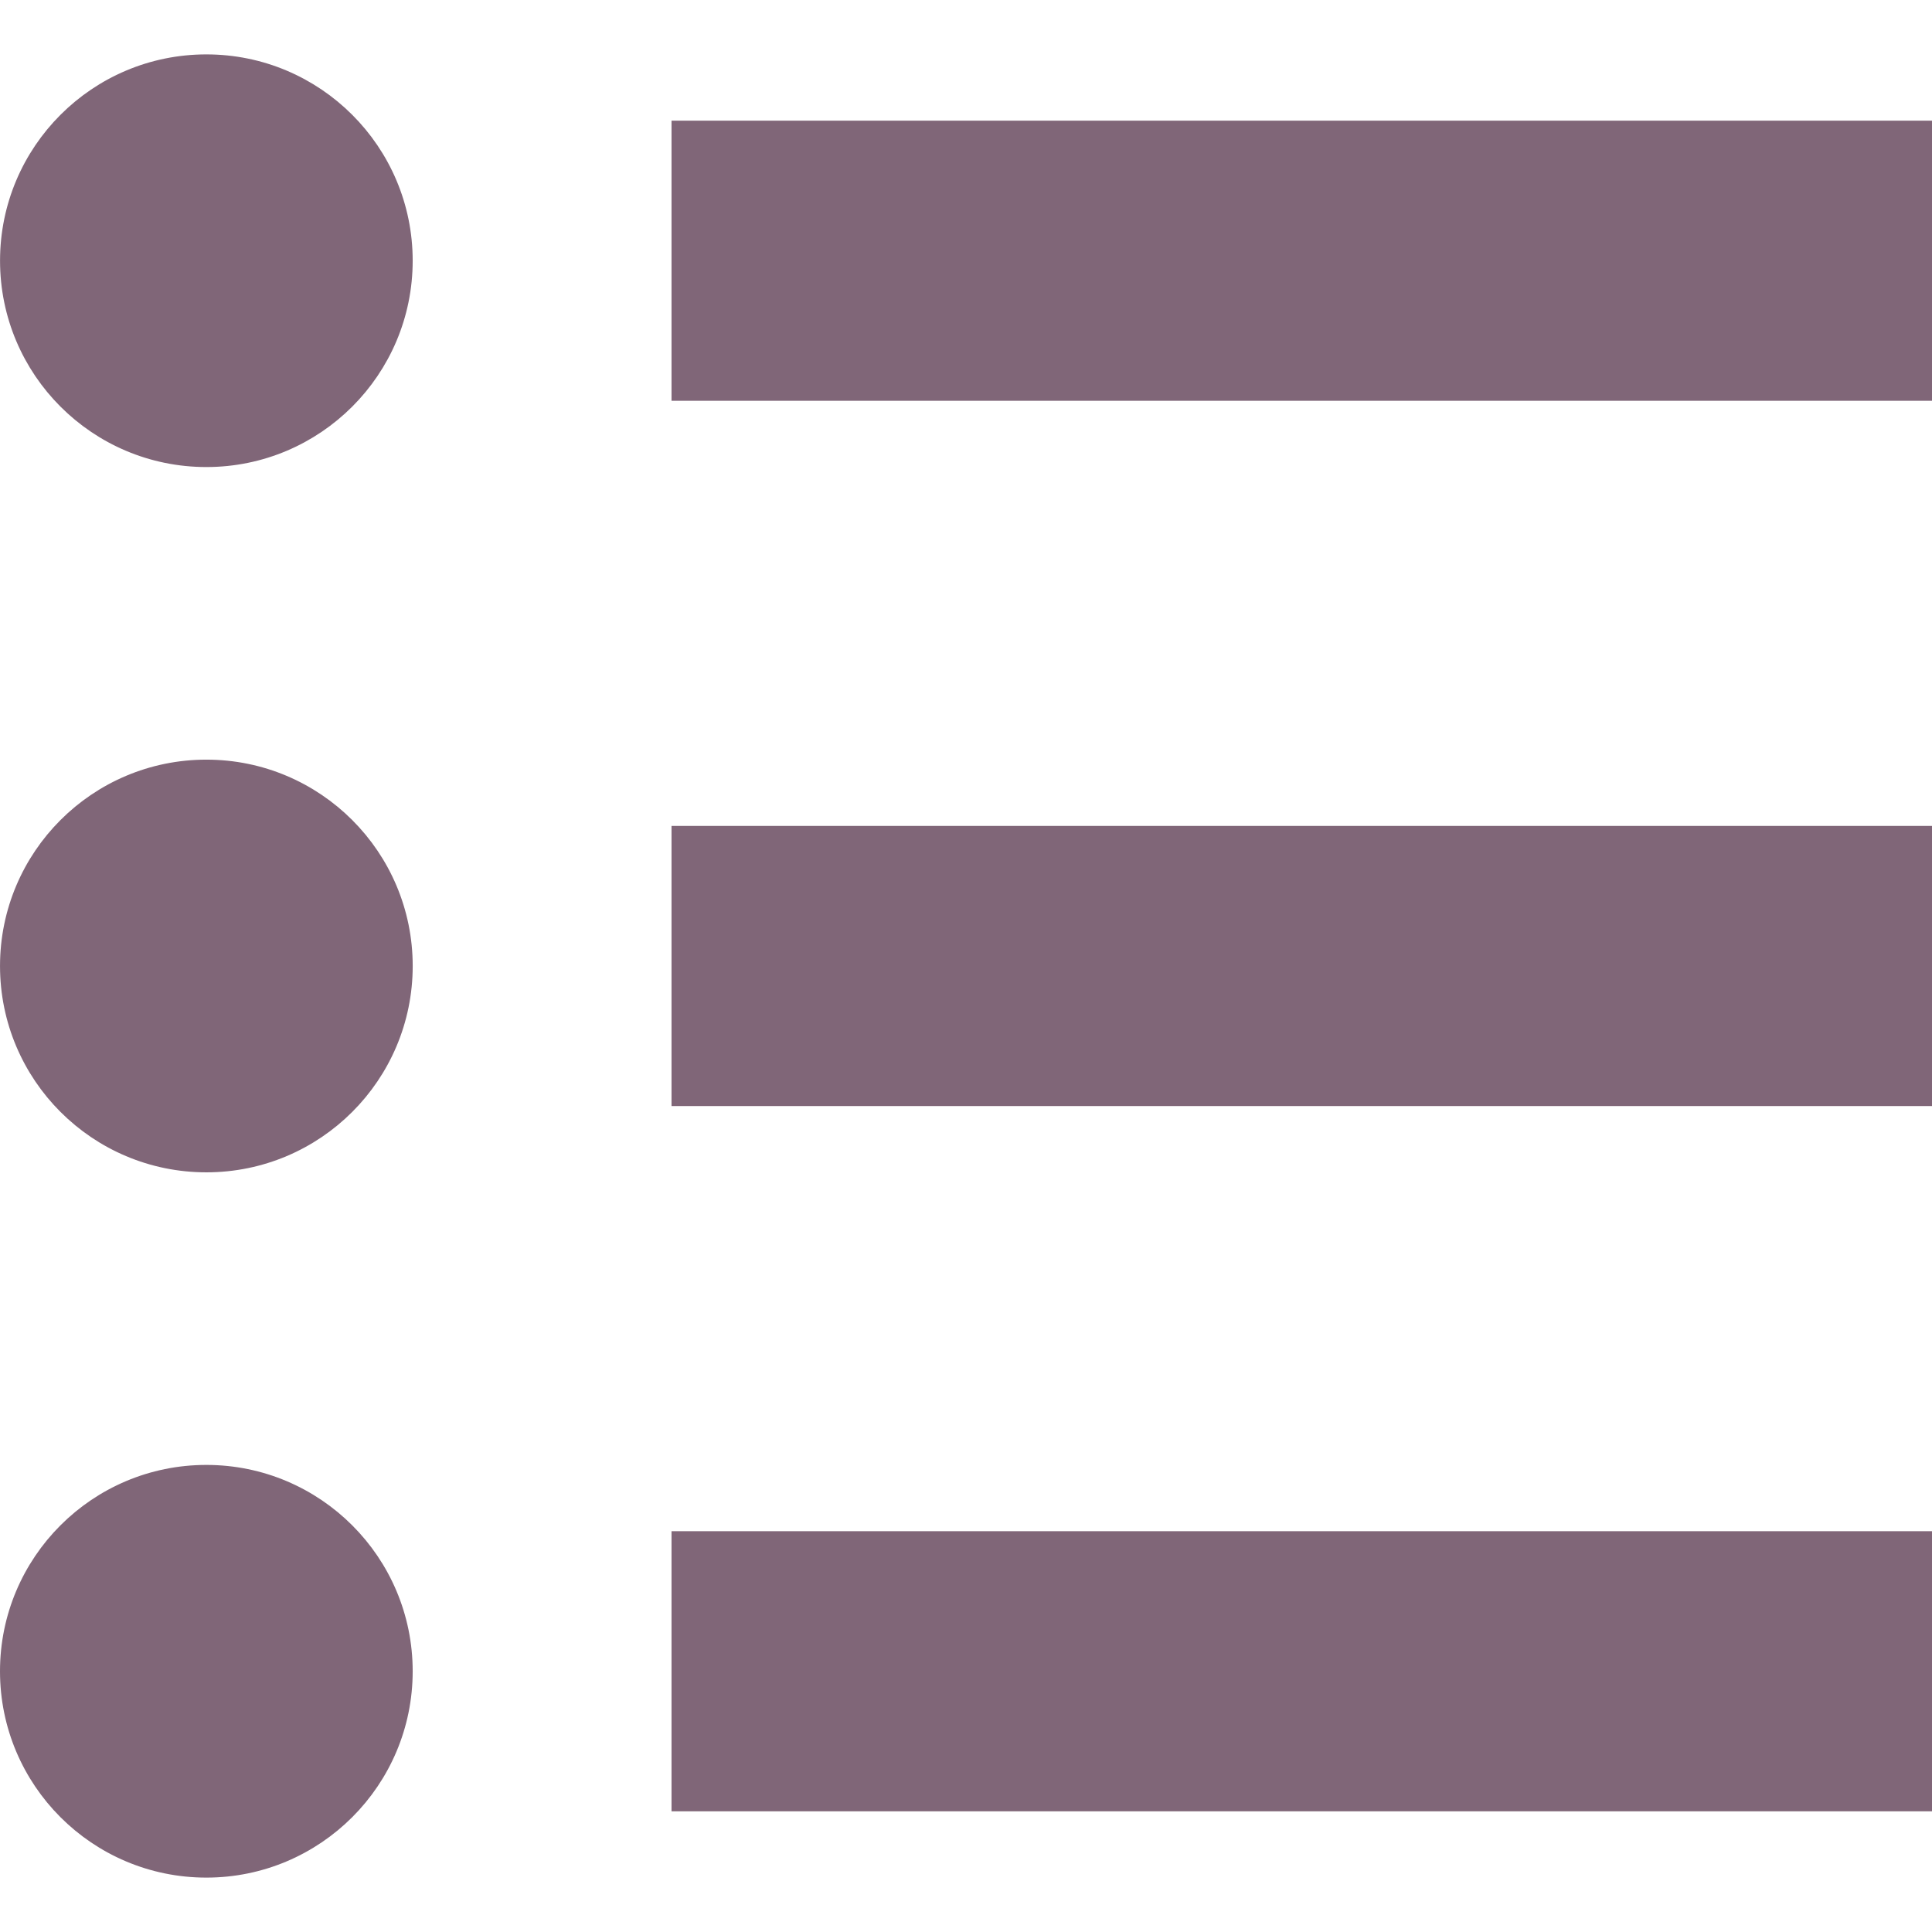
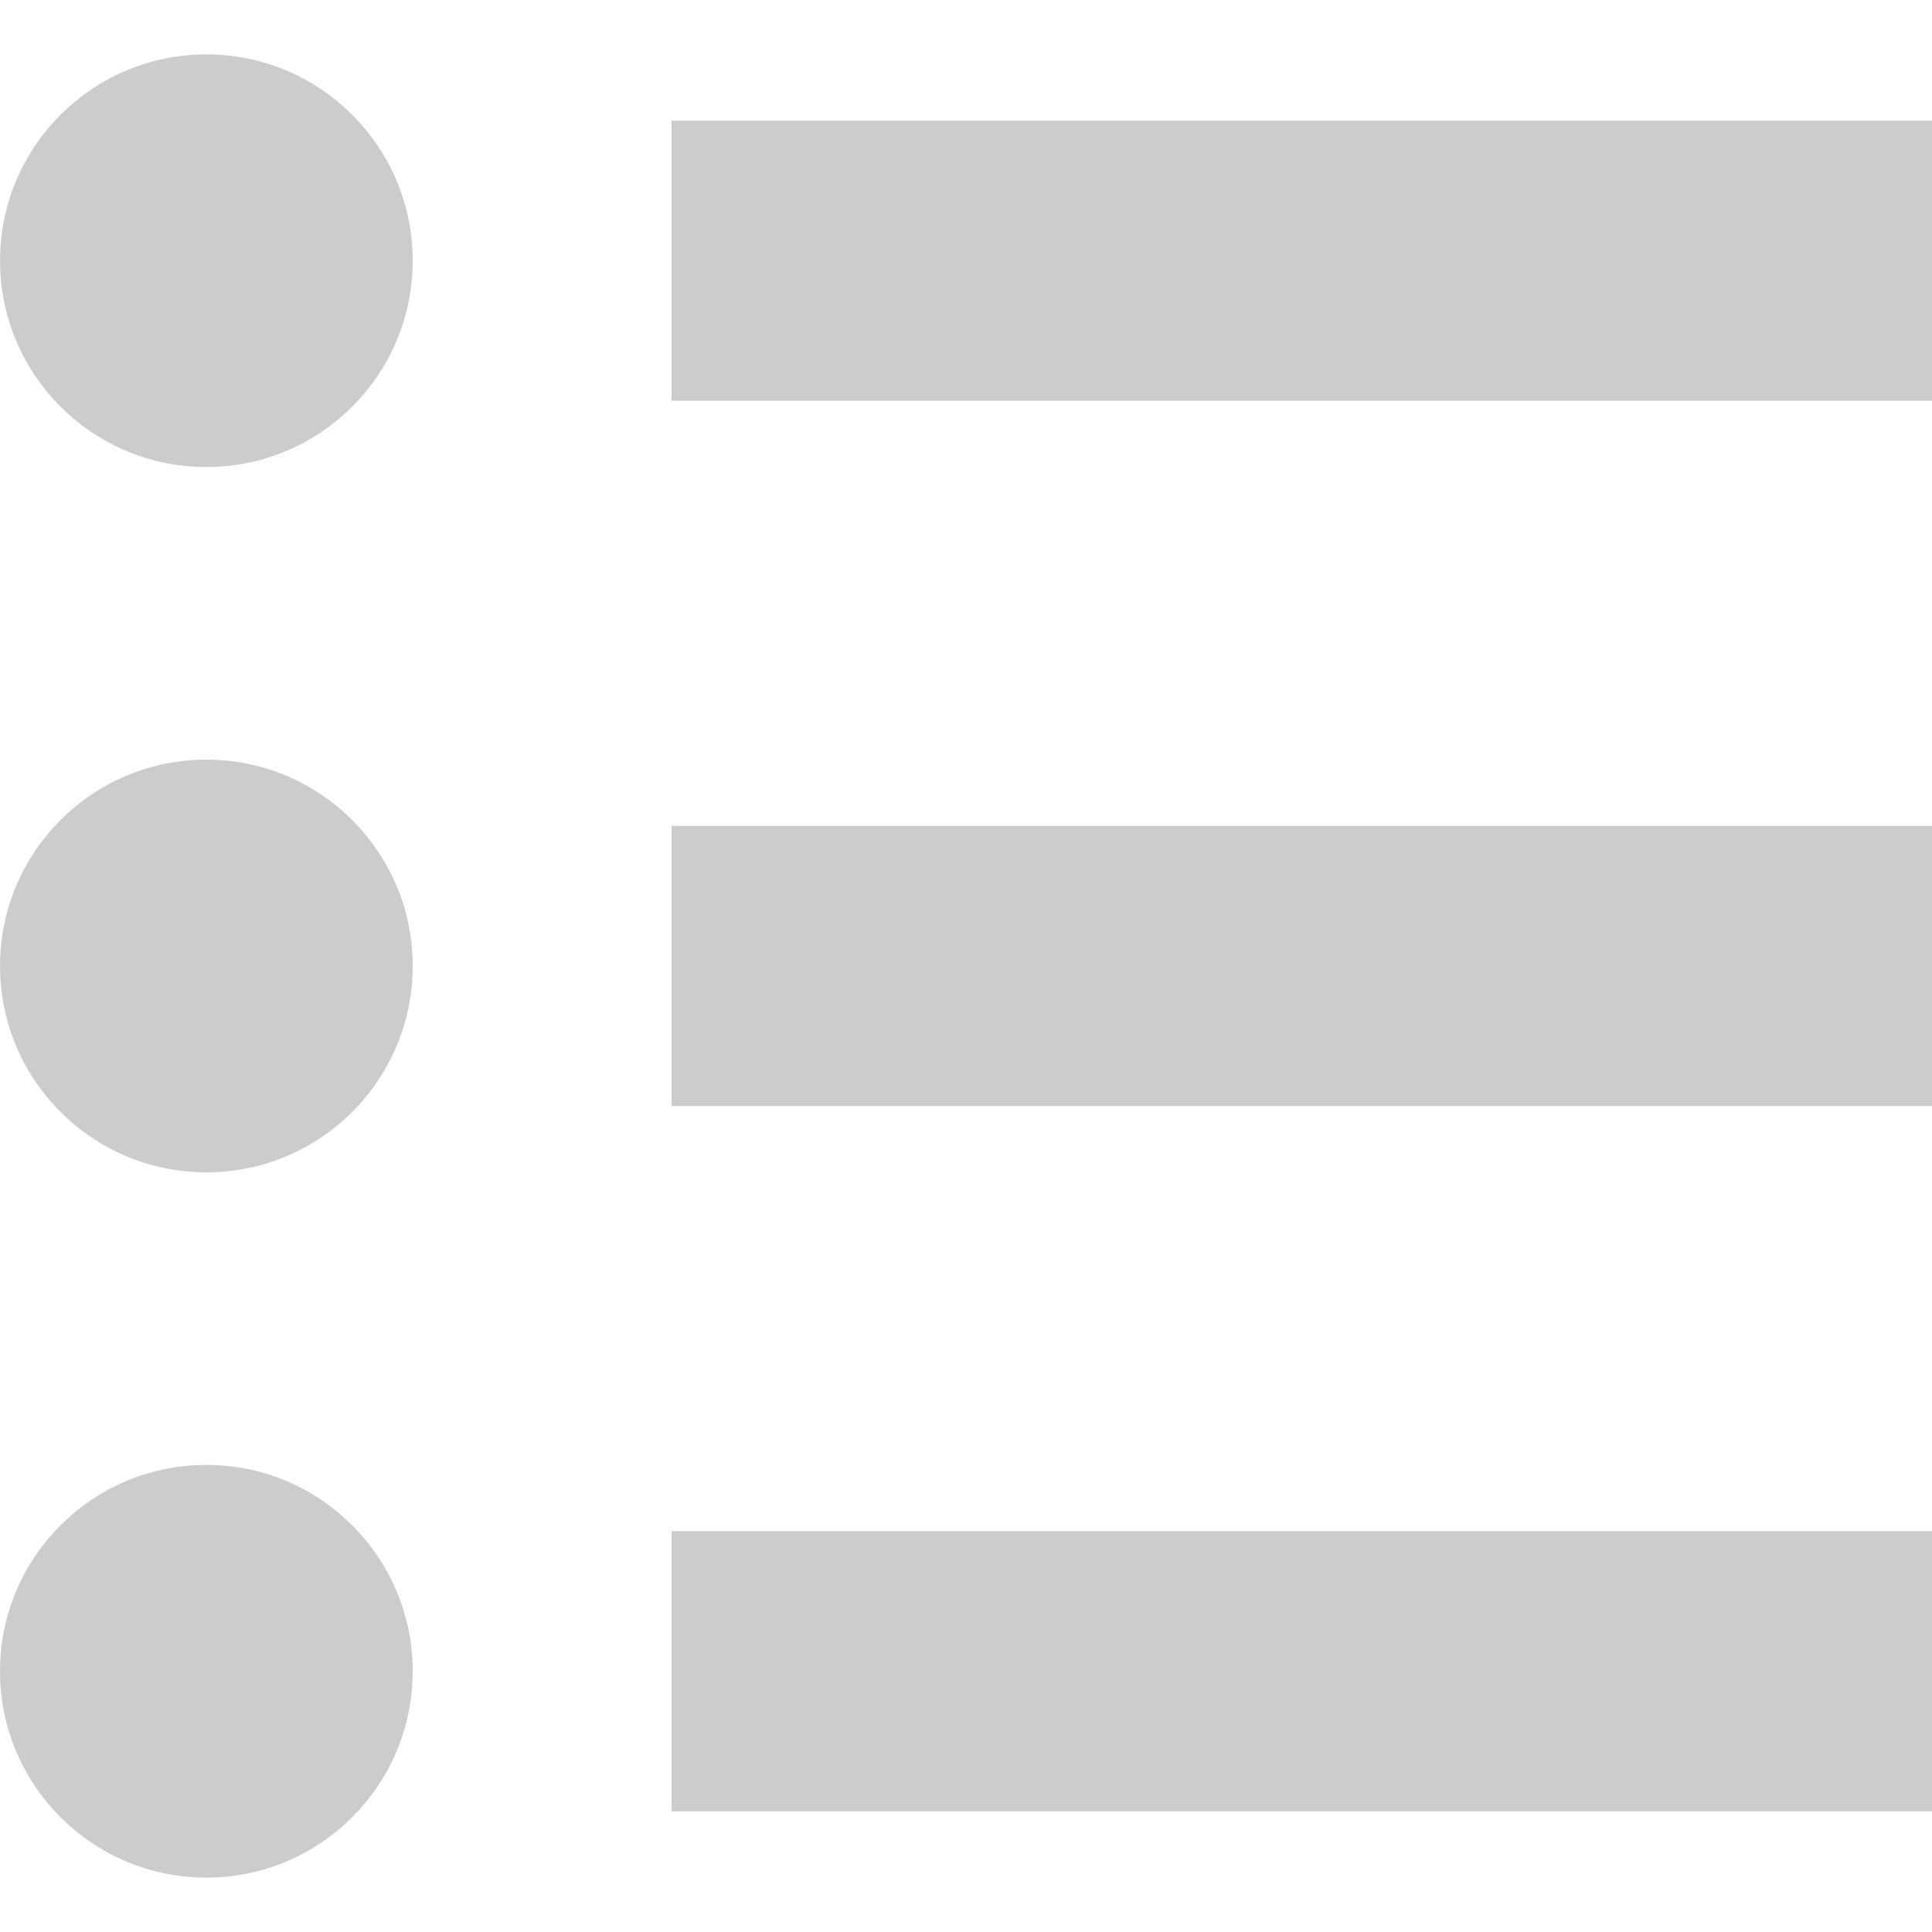
<svg xmlns="http://www.w3.org/2000/svg" height="128px" id="Layer_1" style="enable-background:new 0 0 128 128;" version="1.1" viewBox="0 0 128 128" width="128px" xml:space="preserve">
  <defs id="defs19" />
-   <g id="g14" transform="matrix(1.294708,0,0,1.294708,-18.53892,-18.86195)" style="fill:#806678;stroke:#806678">
-     <circle cx="24.879" cy="64" r="10.059" style="fill:#806678;stroke:#806678" id="circle2" />
-     <circle cx="24.878" cy="100.09" r="10.059" style="fill:#806678;stroke:#806678" id="circle4" />
-     <circle cx="24.879" cy="27.91" r="10.058" style="fill:#806678;stroke:#806678" id="circle6" />
-     <line style="fill:#806678;stroke:#806678;stroke-width:14.334;stroke-miterlimit:10" x1="48.682" x2="113.183" y1="27.91" y2="27.91" id="line8" />
-     <line style="fill:#806678;stroke:#806678;stroke-width:14.334;stroke-miterlimit:10" x1="48.682" x2="113.183" y1="64" y2="64" id="line10" />
-     <line style="fill:#806678;stroke:#806678;stroke-width:14.334;stroke-miterlimit:10" x1="48.682" x2="113.183" y1="100.09" y2="100.09" id="line12" />
+   <g id="g14" transform="matrix(1.294708,0,0,1.294708,-18.53892,-18.86195)" style="fill:#cccccc;stroke:#cccccc">
+     <circle cx="24.879" cy="64" r="10.059" style="fill:#cccccc;stroke:#cccccc" id="circle2" />
+     <circle cx="24.878" cy="100.09" r="10.059" style="fill:#cccccc;stroke:#cccccc" id="circle4" />
+     <circle cx="24.879" cy="27.91" r="10.058" style="fill:#cccccc;stroke:#cccccc" id="circle6" />
+     <line style="fill:#cccccc;stroke:#cccccc;stroke-width:14.334;stroke-miterlimit:10" x1="48.682" x2="113.183" y1="27.91" y2="27.91" id="line8" />
+     <line style="fill:#cccccc;stroke:#cccccc;stroke-width:14.334;stroke-miterlimit:10" x1="48.682" x2="113.183" y1="64" y2="64" id="line10" />
+     <line style="fill:#cccccc;stroke:#cccccc;stroke-width:14.334;stroke-miterlimit:10" x1="48.682" x2="113.183" y1="100.09" y2="100.09" id="line12" />
  </g>
</svg>
